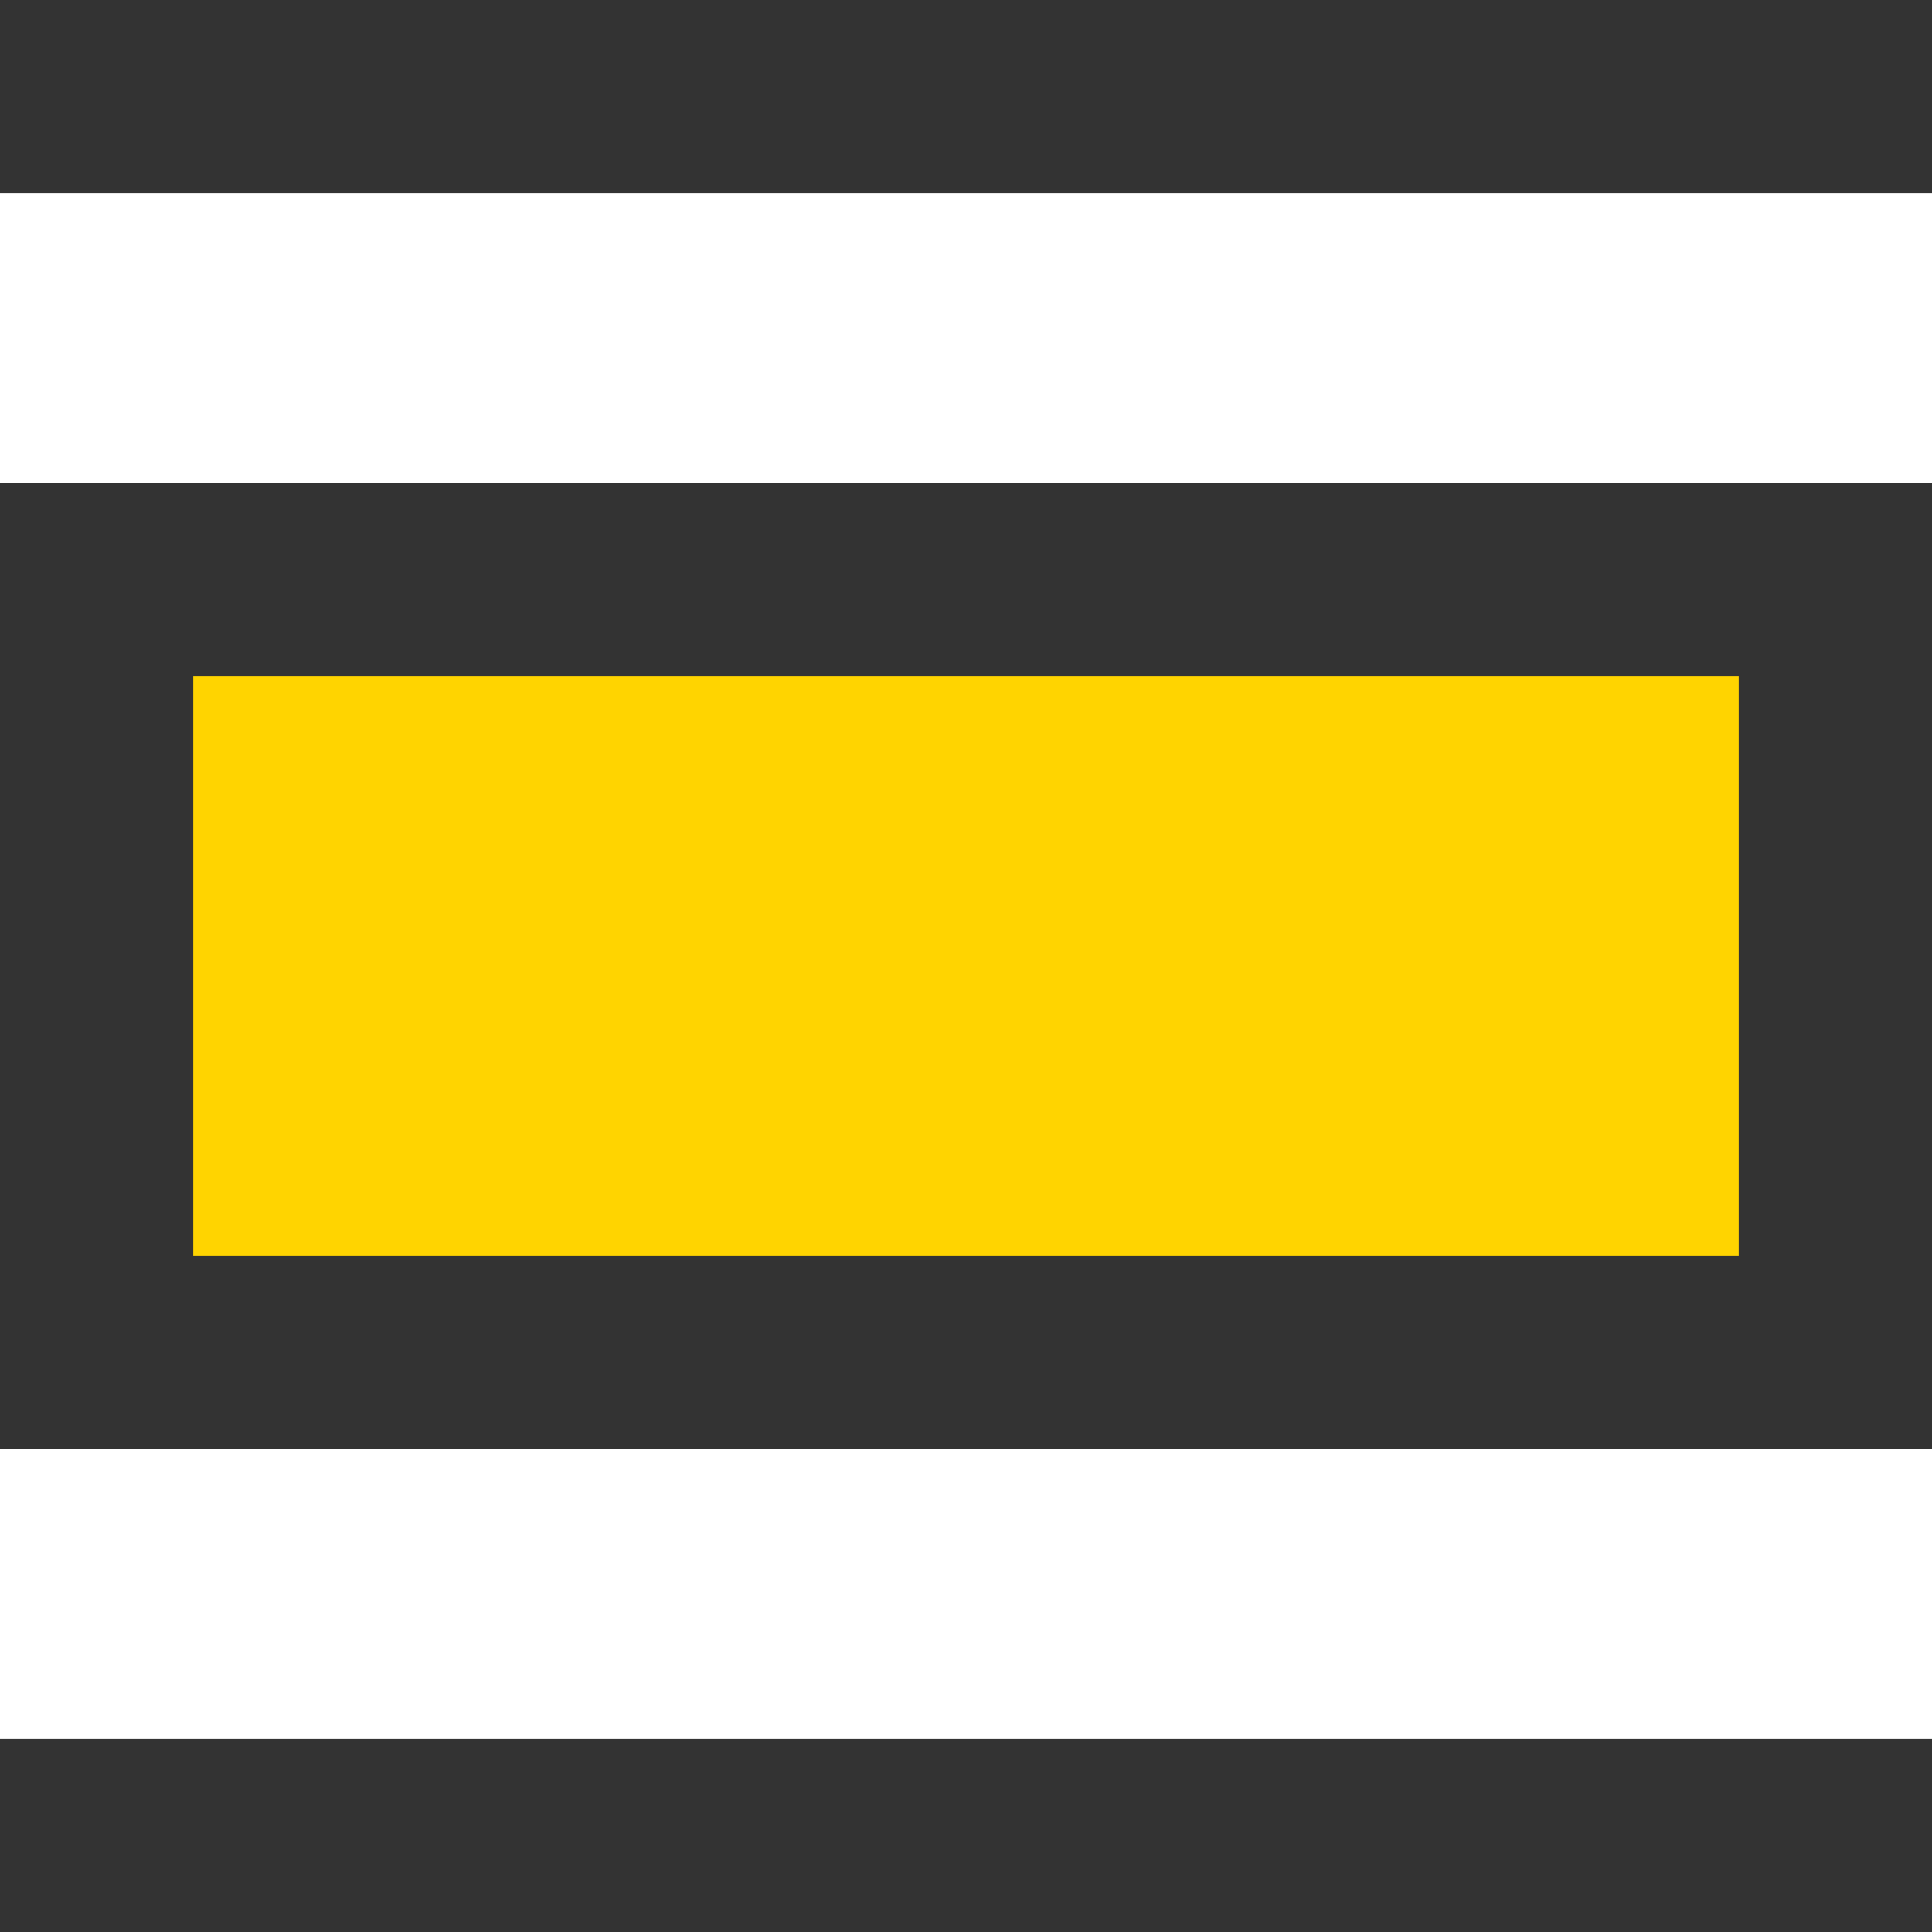
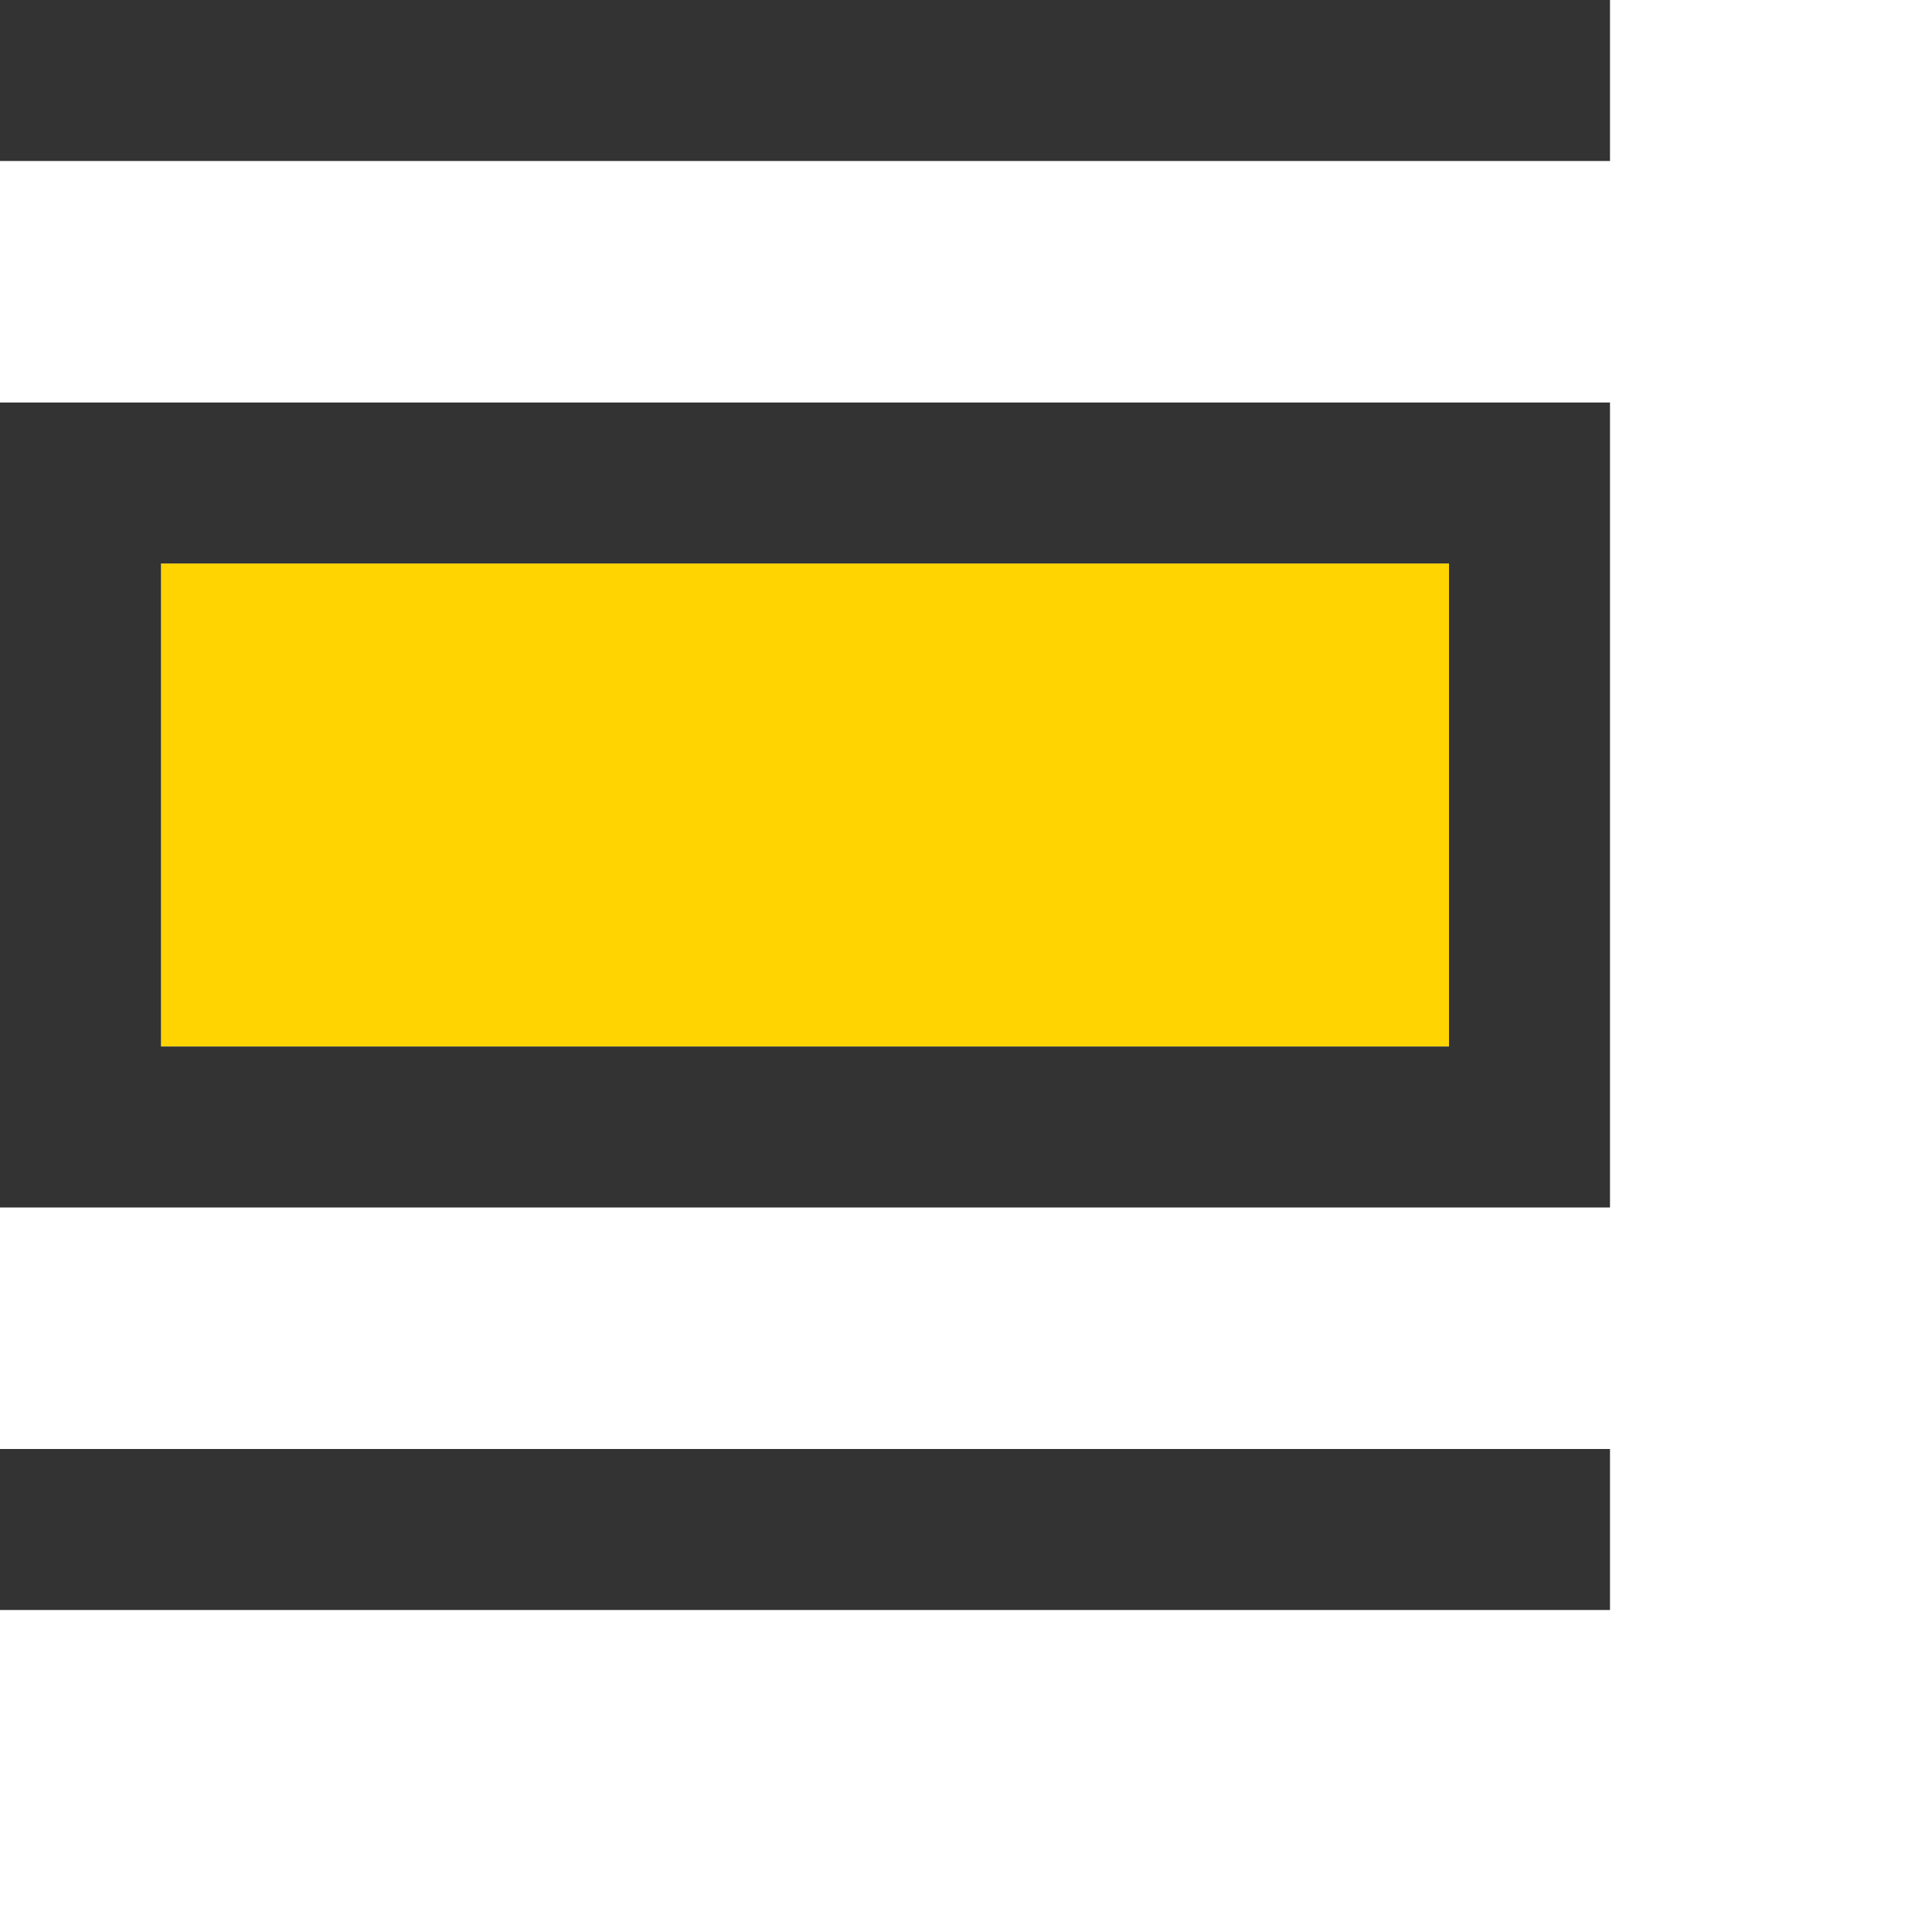
- <svg xmlns="http://www.w3.org/2000/svg" viewBox="0 0 20 20">
+ <svg xmlns="http://www.w3.org/2000/svg" viewBox="0 0 24 24" width="24" height="24">
  <path fill="#333" d="M0 0H20V2H0z" />
  <path fill="#333" d="M0 18H20V20H0z" />
  <path fill="#ffd400" d="M2 7H18V13H2z" />
  <path d="M0 15h20V5H0zm2-8h16v6H2z" fill="#333" />
</svg>
